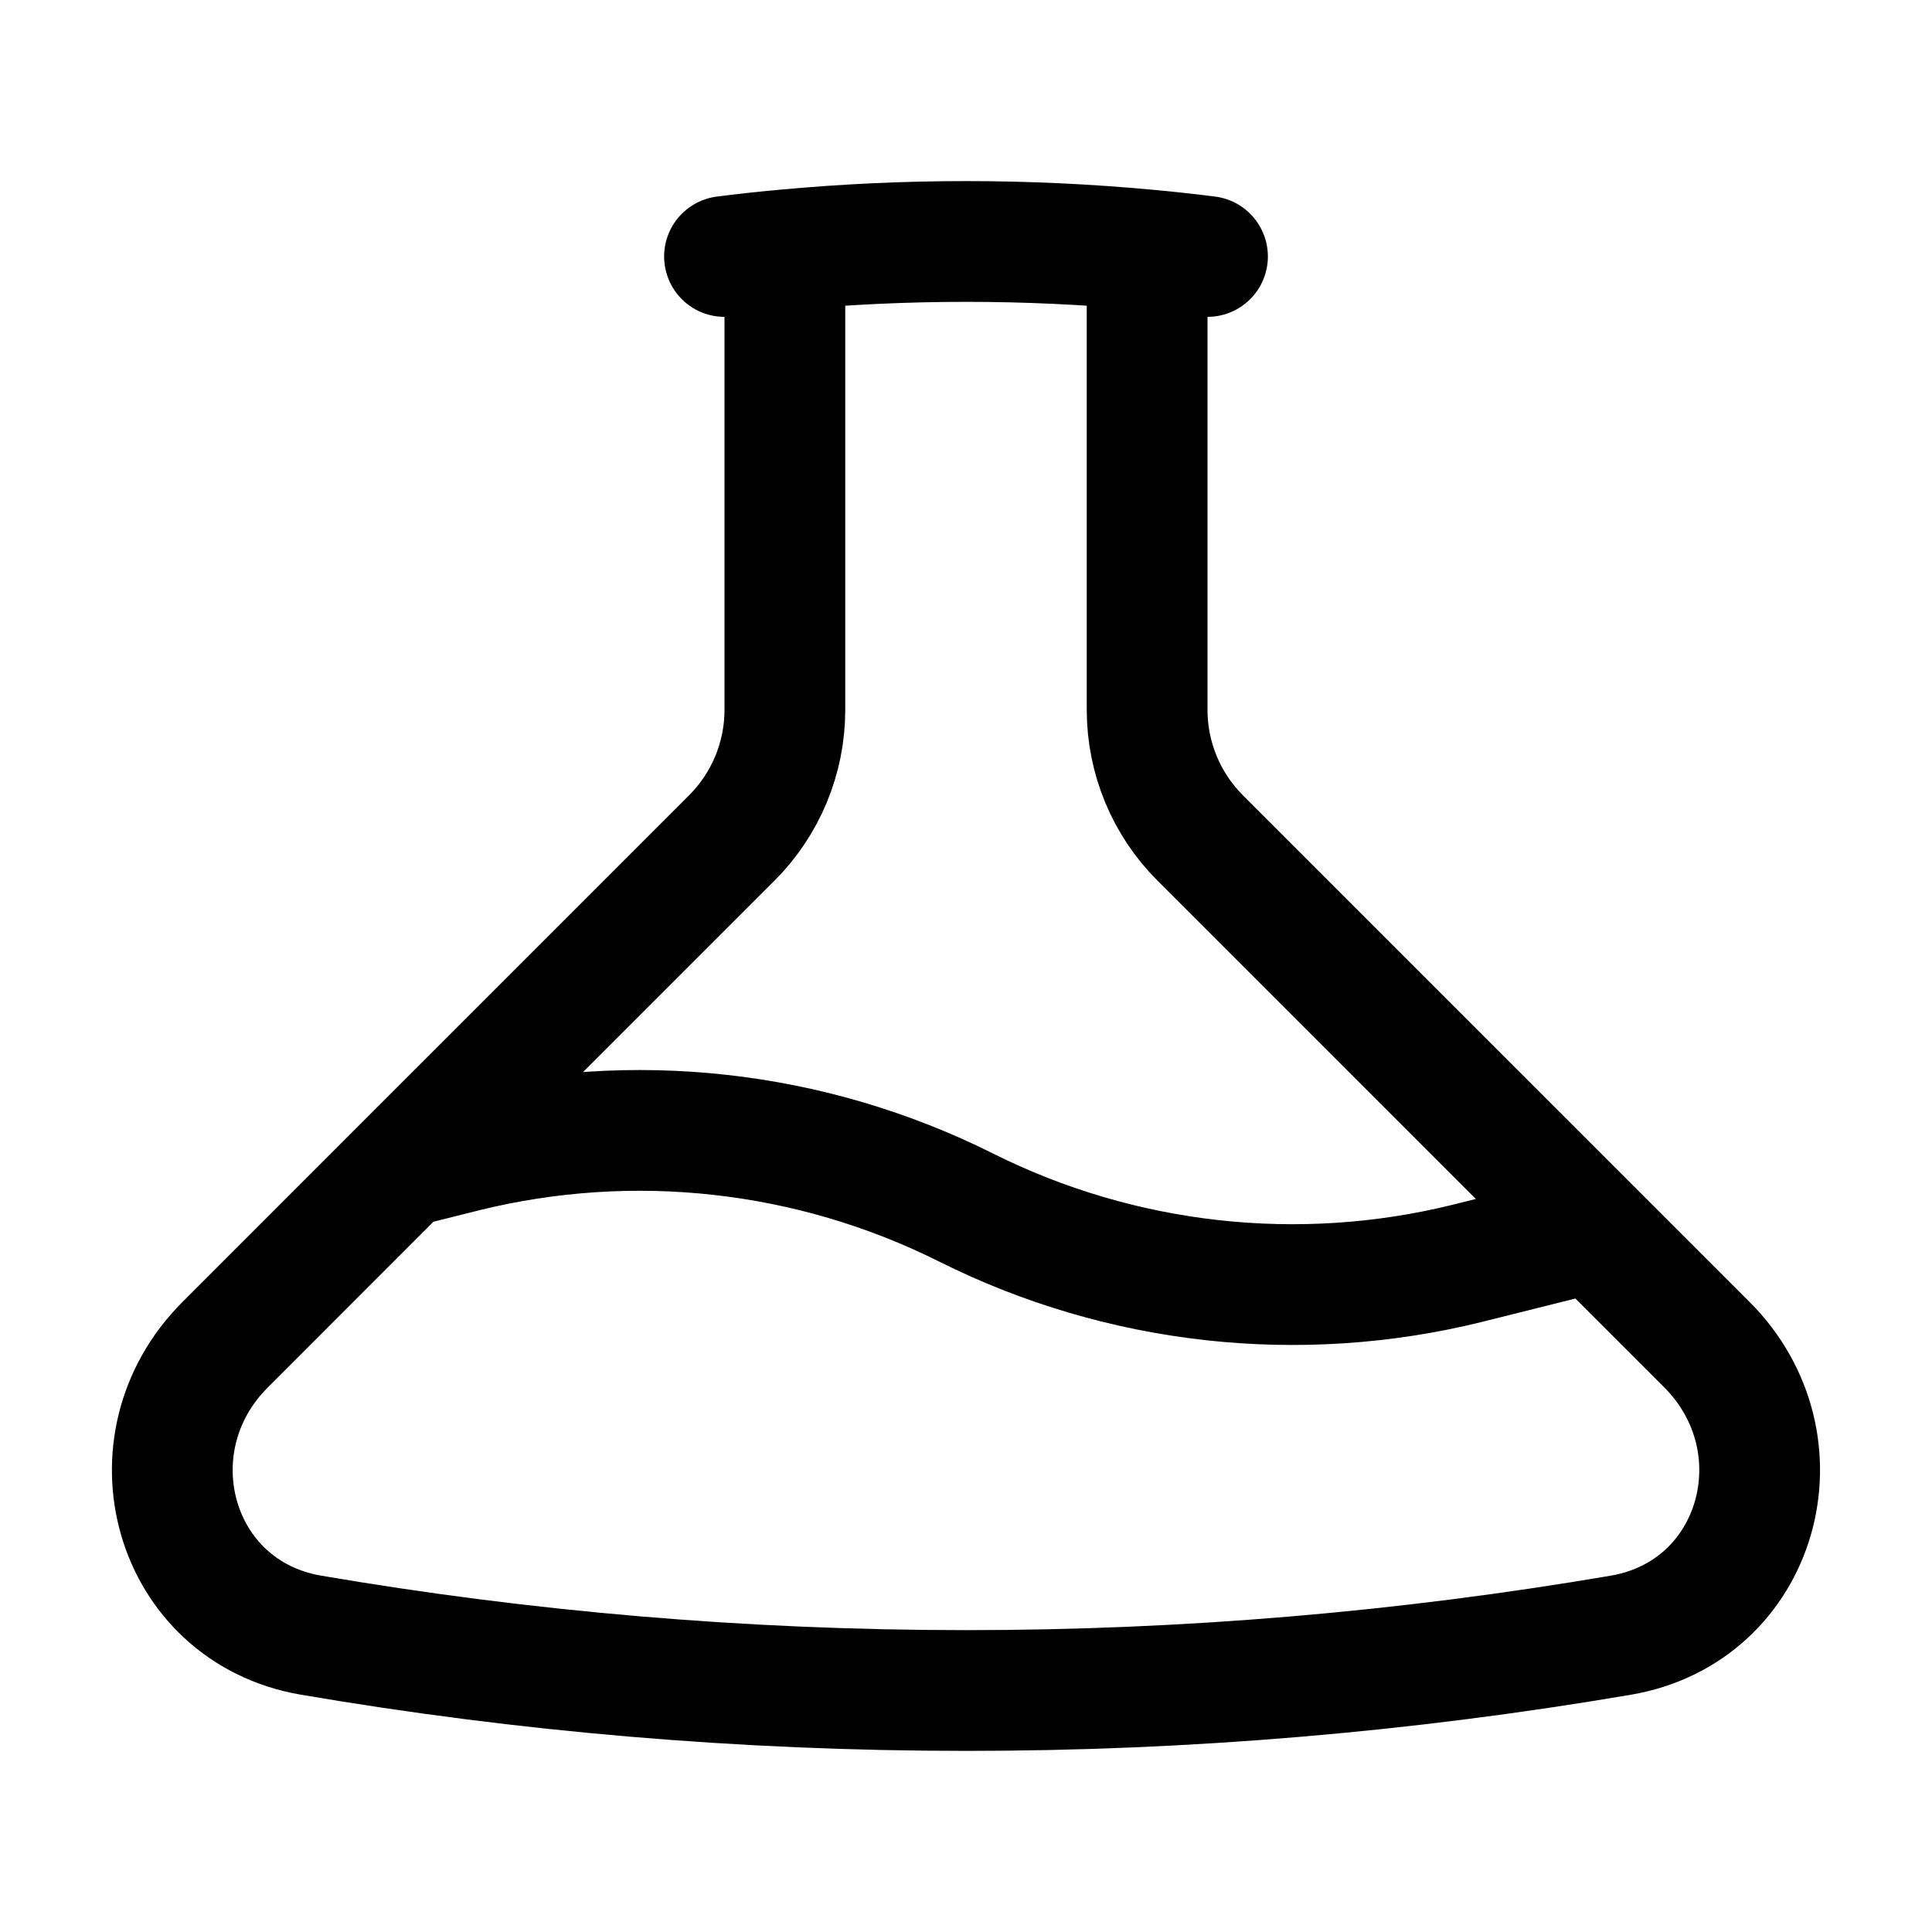
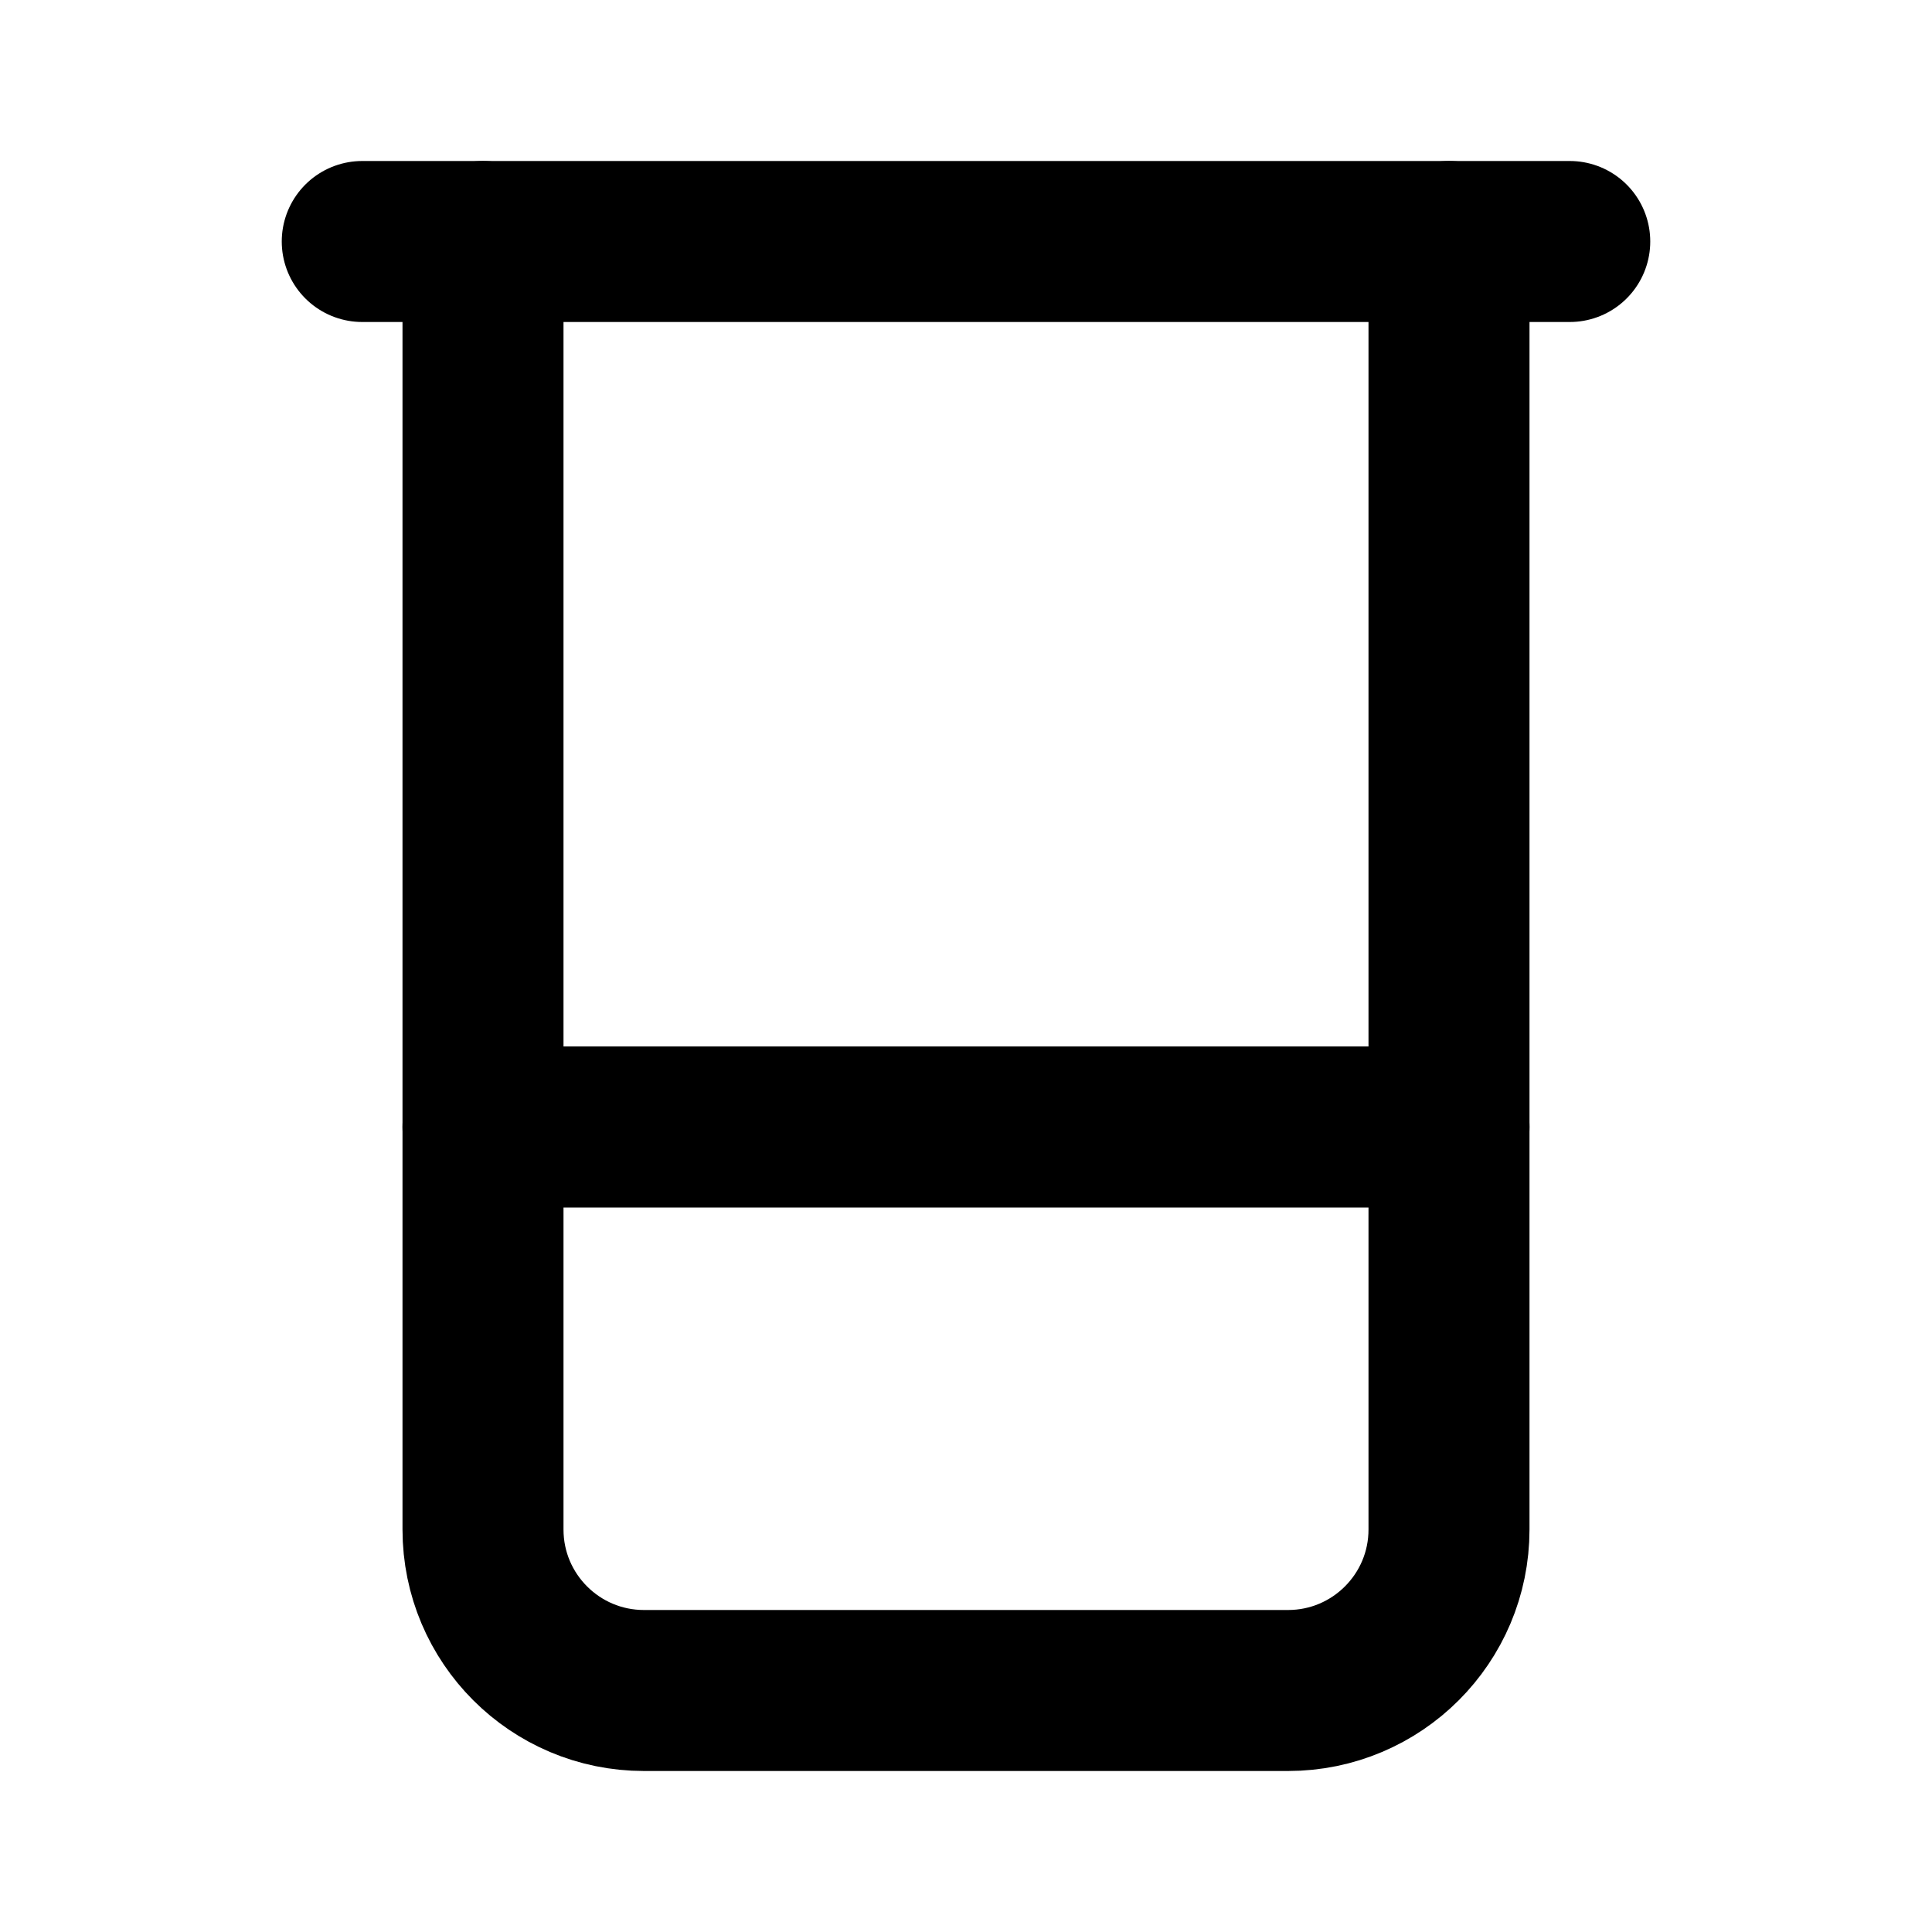
- <svg xmlns="http://www.w3.org/2000/svg" fill="none" viewBox="0 0 24 24" stroke-width="1.5" stroke="currentColor" aria-hidden="true" data-slot="icon">
-   <path stroke-linecap="round" stroke-linejoin="round" d="M9.75 3.104v5.714a2.25 2.25 0 0 1-.659 1.591L5 14.5M9.75 3.104c-.251.023-.501.05-.75.082m.75-.082a24.301 24.301 0 0 1 4.5 0m0 0v5.714c0 .597.237 1.17.659 1.591L19.8 15.3M14.25 3.104c.251.023.501.05.75.082M19.8 15.3l-1.57.393A9.065 9.065 0 0 1 12 15a9.065 9.065 0 0 0-6.23-.693L5 14.5m14.8.8 1.402 1.402c1.232 1.232.65 3.318-1.067 3.611A48.309 48.309 0 0 1 12 21c-2.773 0-5.491-.235-8.135-.687-1.718-.293-2.3-2.379-1.067-3.61L5 14.5" />
+ <svg xmlns="http://www.w3.org/2000/svg" class="lucide lucide-beaker" width="24" height="24" viewBox="0 0 24 24" fill="none" stroke="currentColor" stroke-width="2" stroke-linecap="round" stroke-linejoin="round">
+   <path d="M4.5 3h15" />
+   <path d="M6 3v16a2 2 0 0 0 2 2h8a2 2 0 0 0 2-2V3" />
+   <path d="M6 14h12" />
</svg>
